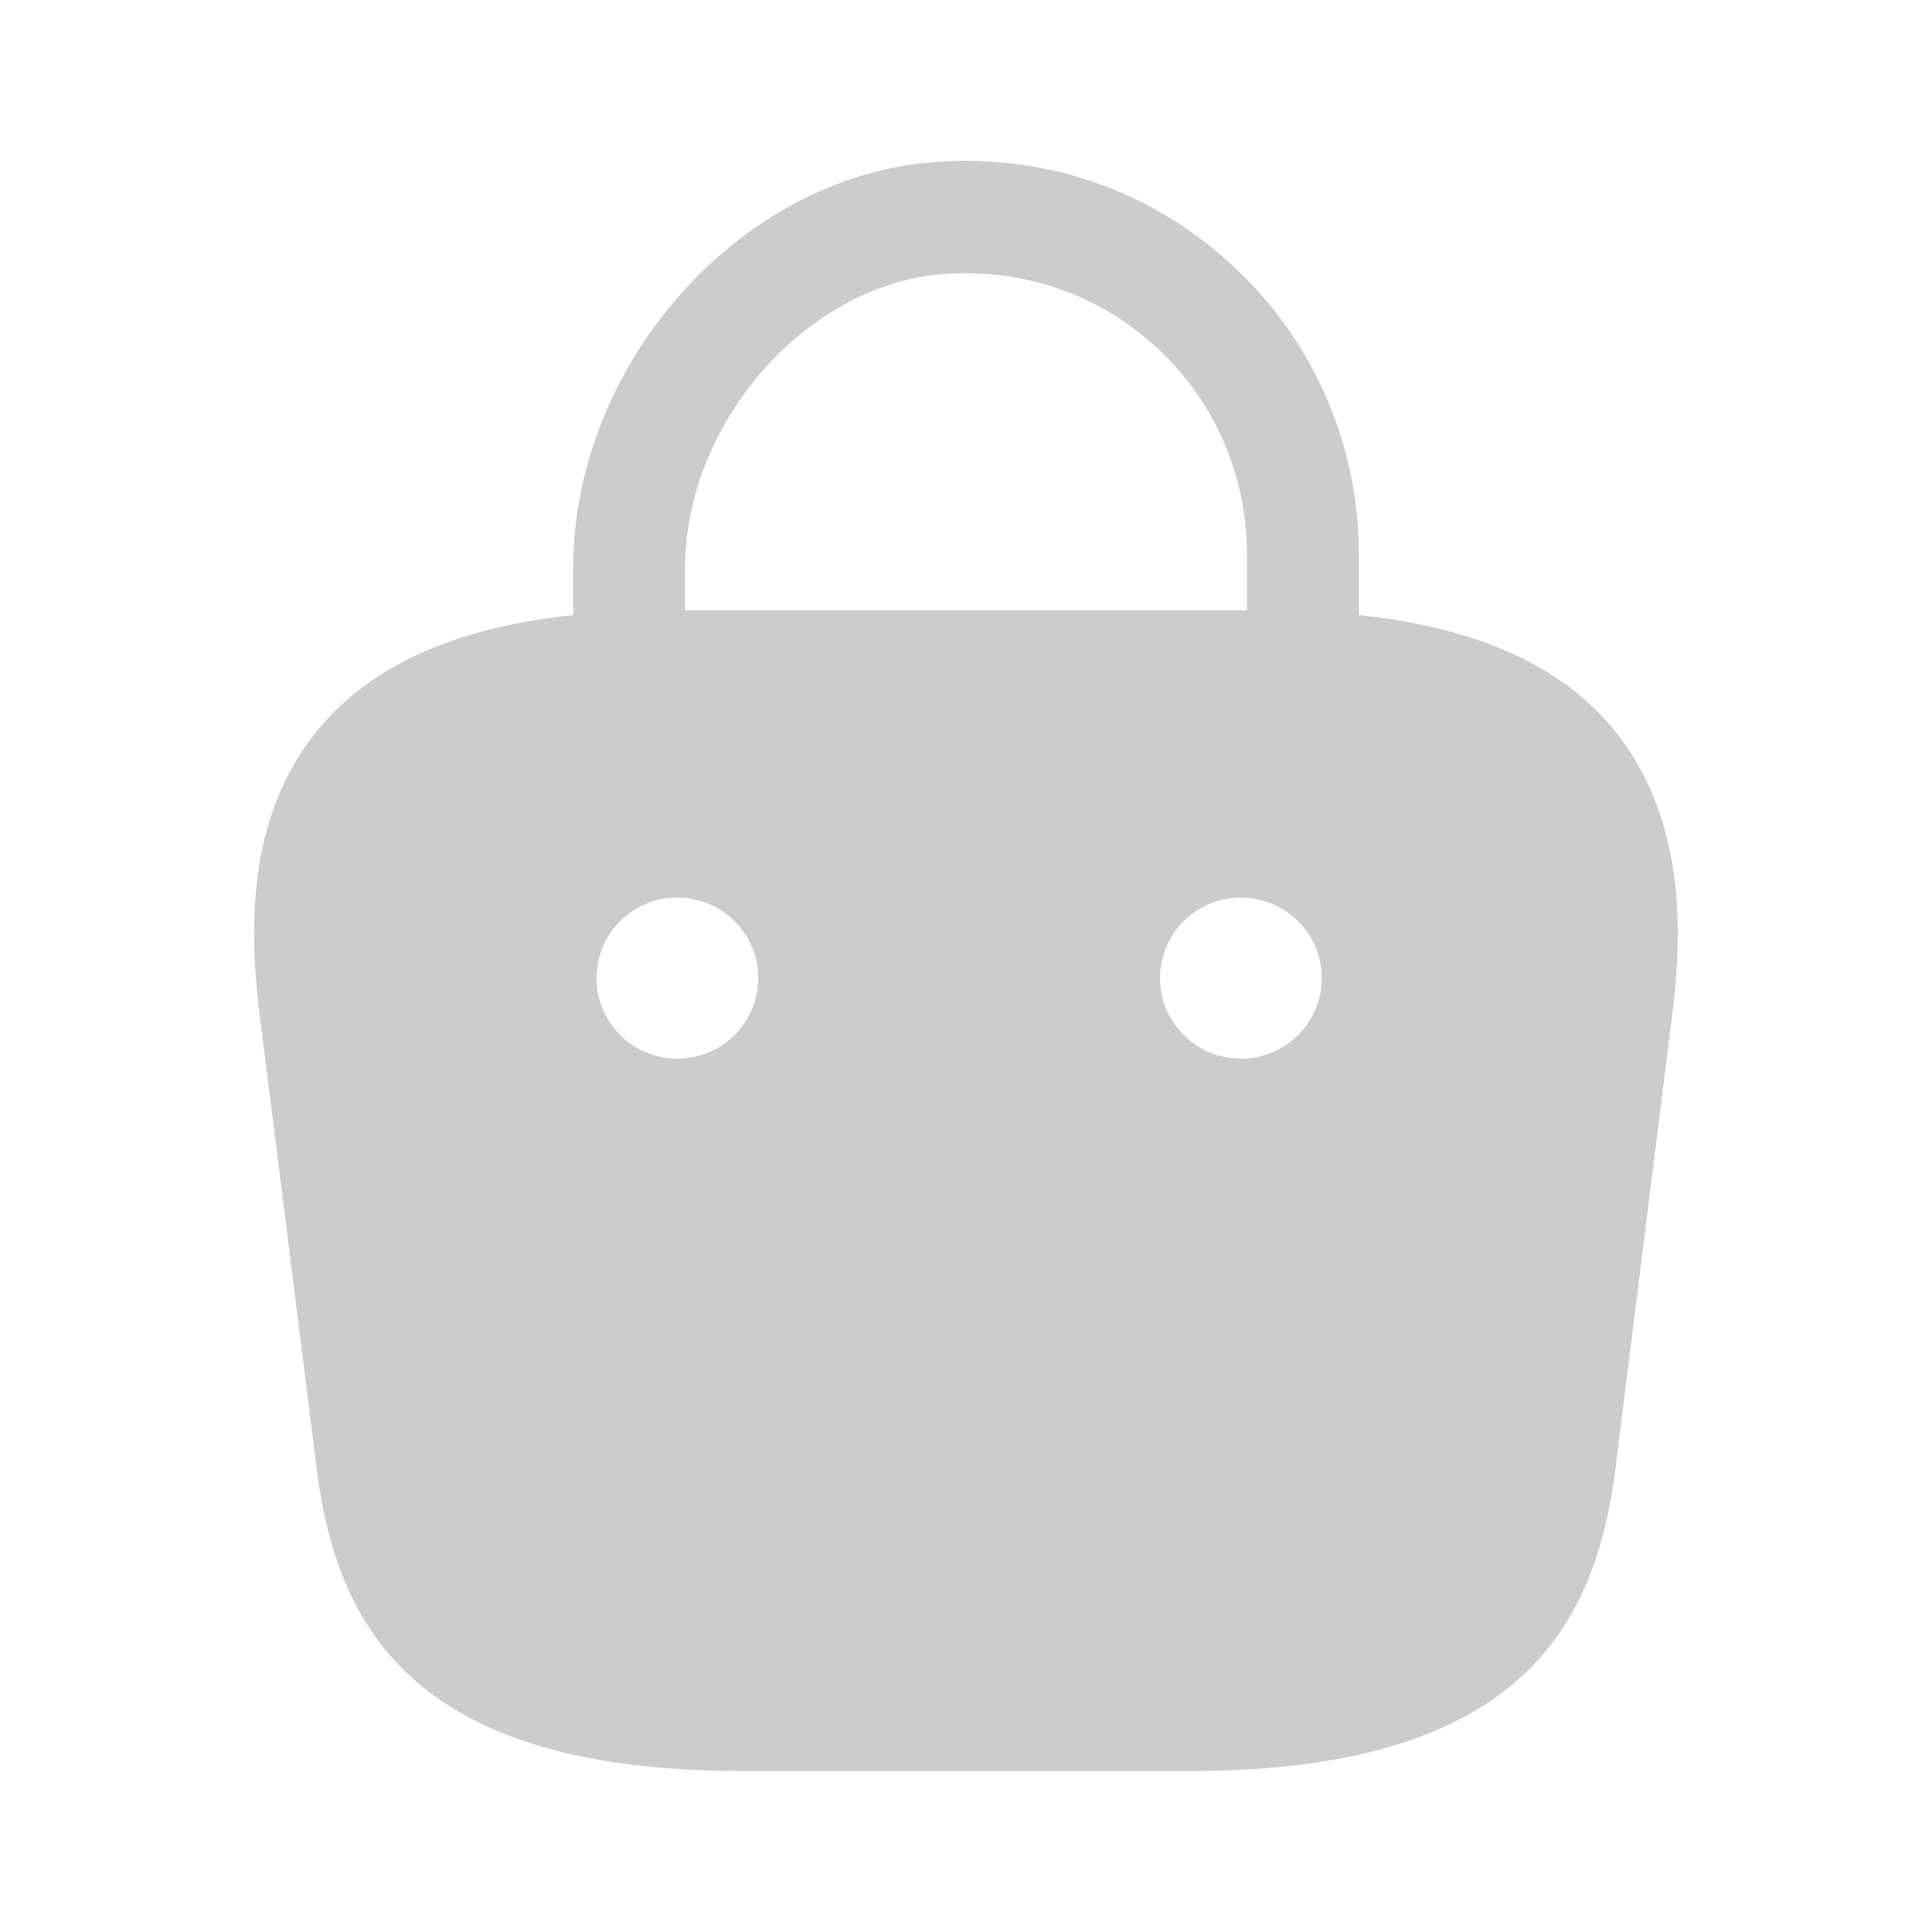
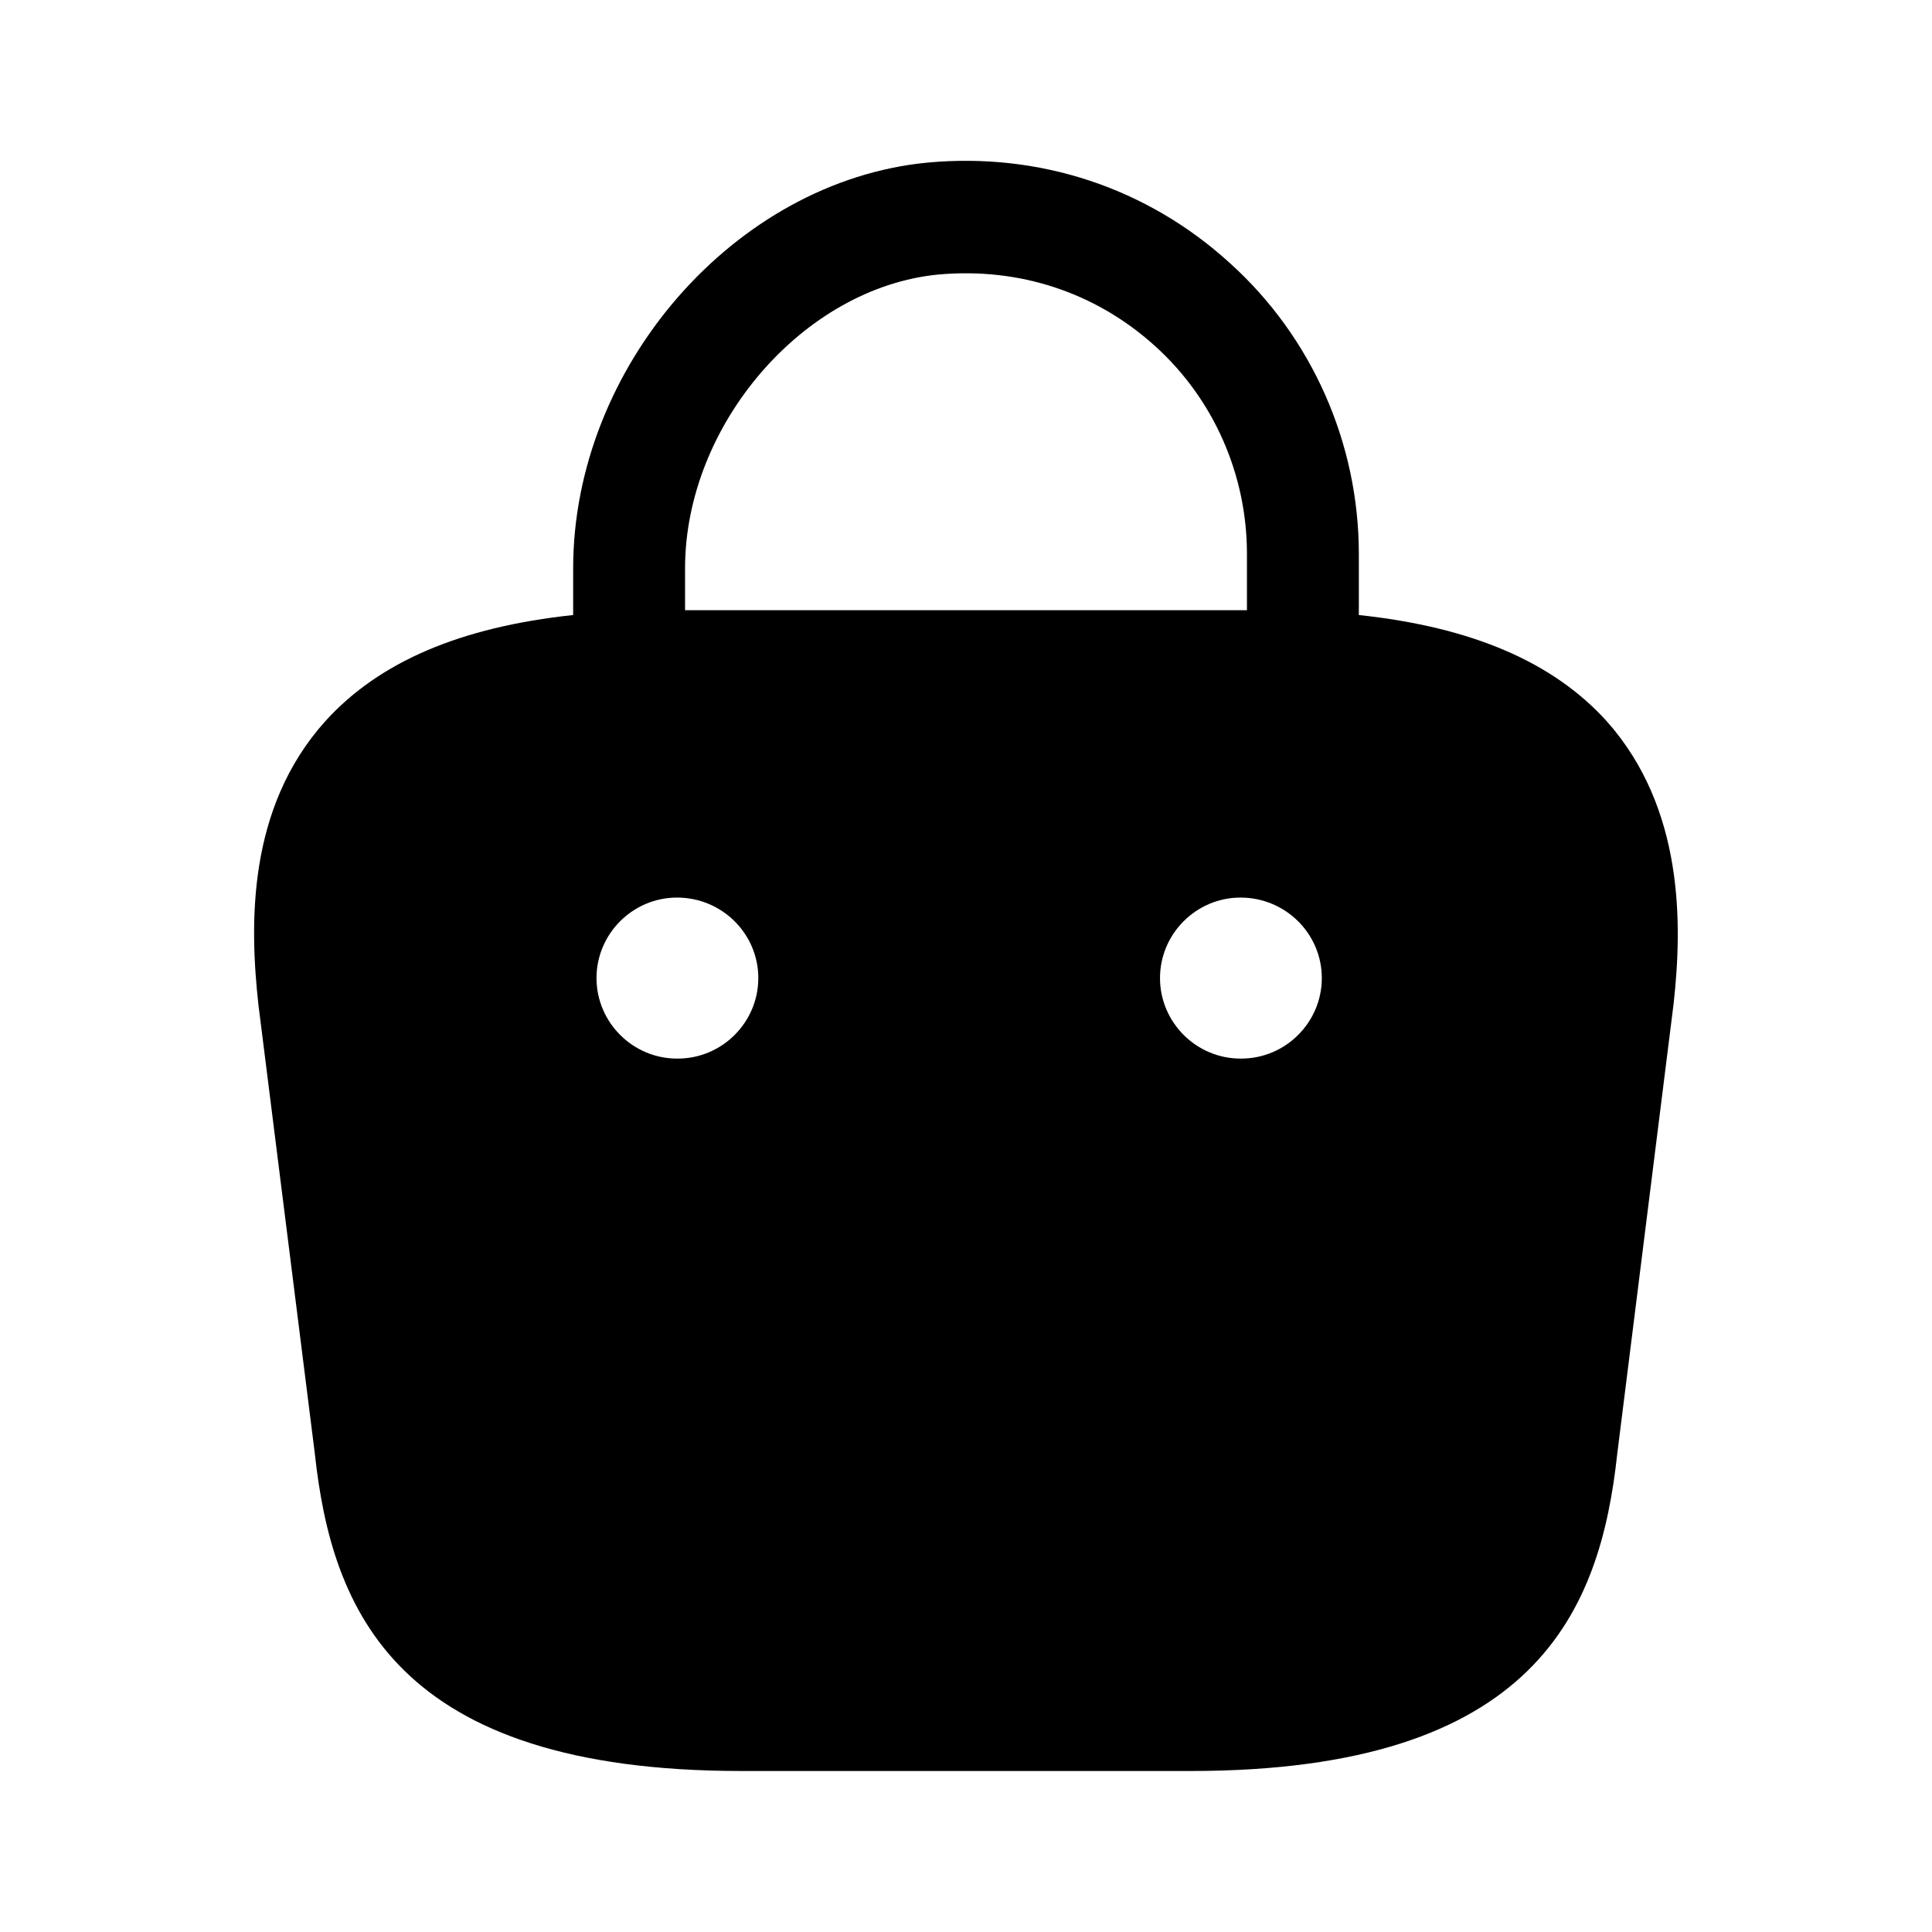
<svg xmlns="http://www.w3.org/2000/svg" width="24" height="24" viewBox="0 0 24 24" fill="none">
-   <path d="M19.96 8.96C19.29 8.22 18.28 7.79 16.88 7.64V6.88C16.88 5.51 16.3 4.19 15.28 3.27C14.25 2.33 12.91 1.89 11.52 2.02C9.13 2.25 7.12 4.56 7.12 7.06V7.64C5.72 7.79 4.71 8.22 4.04 8.96C3.07 10.04 3.1 11.48 3.21 12.48L3.91 18.05C4.12 20 4.91 22 9.21 22H14.79C19.09 22 19.88 20 20.09 18.06L20.79 12.47C20.9 11.48 20.92 10.04 19.96 8.96ZM11.66 3.41C12.66 3.32 13.61 3.63 14.35 4.3C15.08 4.96 15.49 5.9 15.49 6.88V7.58H8.51V7.06C8.51 5.28 9.98 3.57 11.66 3.41ZM8.42 13.15H8.41C7.86 13.15 7.41 12.7 7.41 12.15C7.41 11.6 7.86 11.15 8.41 11.15C8.97 11.15 9.42 11.6 9.42 12.15C9.42 12.7 8.97 13.15 8.42 13.15ZM15.42 13.15H15.41C14.86 13.15 14.41 12.7 14.41 12.15C14.41 11.6 14.86 11.15 15.41 11.15C15.97 11.15 16.42 11.6 16.42 12.15C16.42 12.7 15.97 13.15 15.42 13.15Z" fill="#CCCCCC" />
+   <path d="M19.96 8.96C19.29 8.22 18.28 7.79 16.88 7.64V6.88C16.88 5.51 16.3 4.19 15.28 3.27C14.25 2.33 12.91 1.89 11.52 2.02C9.13 2.25 7.12 4.56 7.12 7.06V7.64C5.72 7.79 4.71 8.22 4.04 8.96C3.07 10.04 3.1 11.48 3.21 12.48L3.91 18.05C4.12 20 4.91 22 9.21 22H14.79C19.09 22 19.88 20 20.09 18.06L20.79 12.47C20.9 11.48 20.92 10.04 19.96 8.96ZM11.66 3.41C12.66 3.32 13.61 3.63 14.35 4.3C15.08 4.96 15.49 5.9 15.49 6.88V7.58H8.51V7.06C8.51 5.28 9.98 3.57 11.66 3.41ZM8.42 13.15H8.41C7.86 13.15 7.41 12.7 7.41 12.15C7.41 11.6 7.86 11.15 8.41 11.15C8.97 11.15 9.42 11.6 9.42 12.15C9.42 12.7 8.97 13.15 8.42 13.15ZM15.42 13.15H15.41C14.86 13.15 14.41 12.7 14.41 12.15C14.41 11.6 14.86 11.15 15.41 11.15C15.97 11.15 16.42 11.6 16.42 12.15C16.42 12.7 15.97 13.15 15.42 13.15Z" fill="currentColor" />
</svg>
